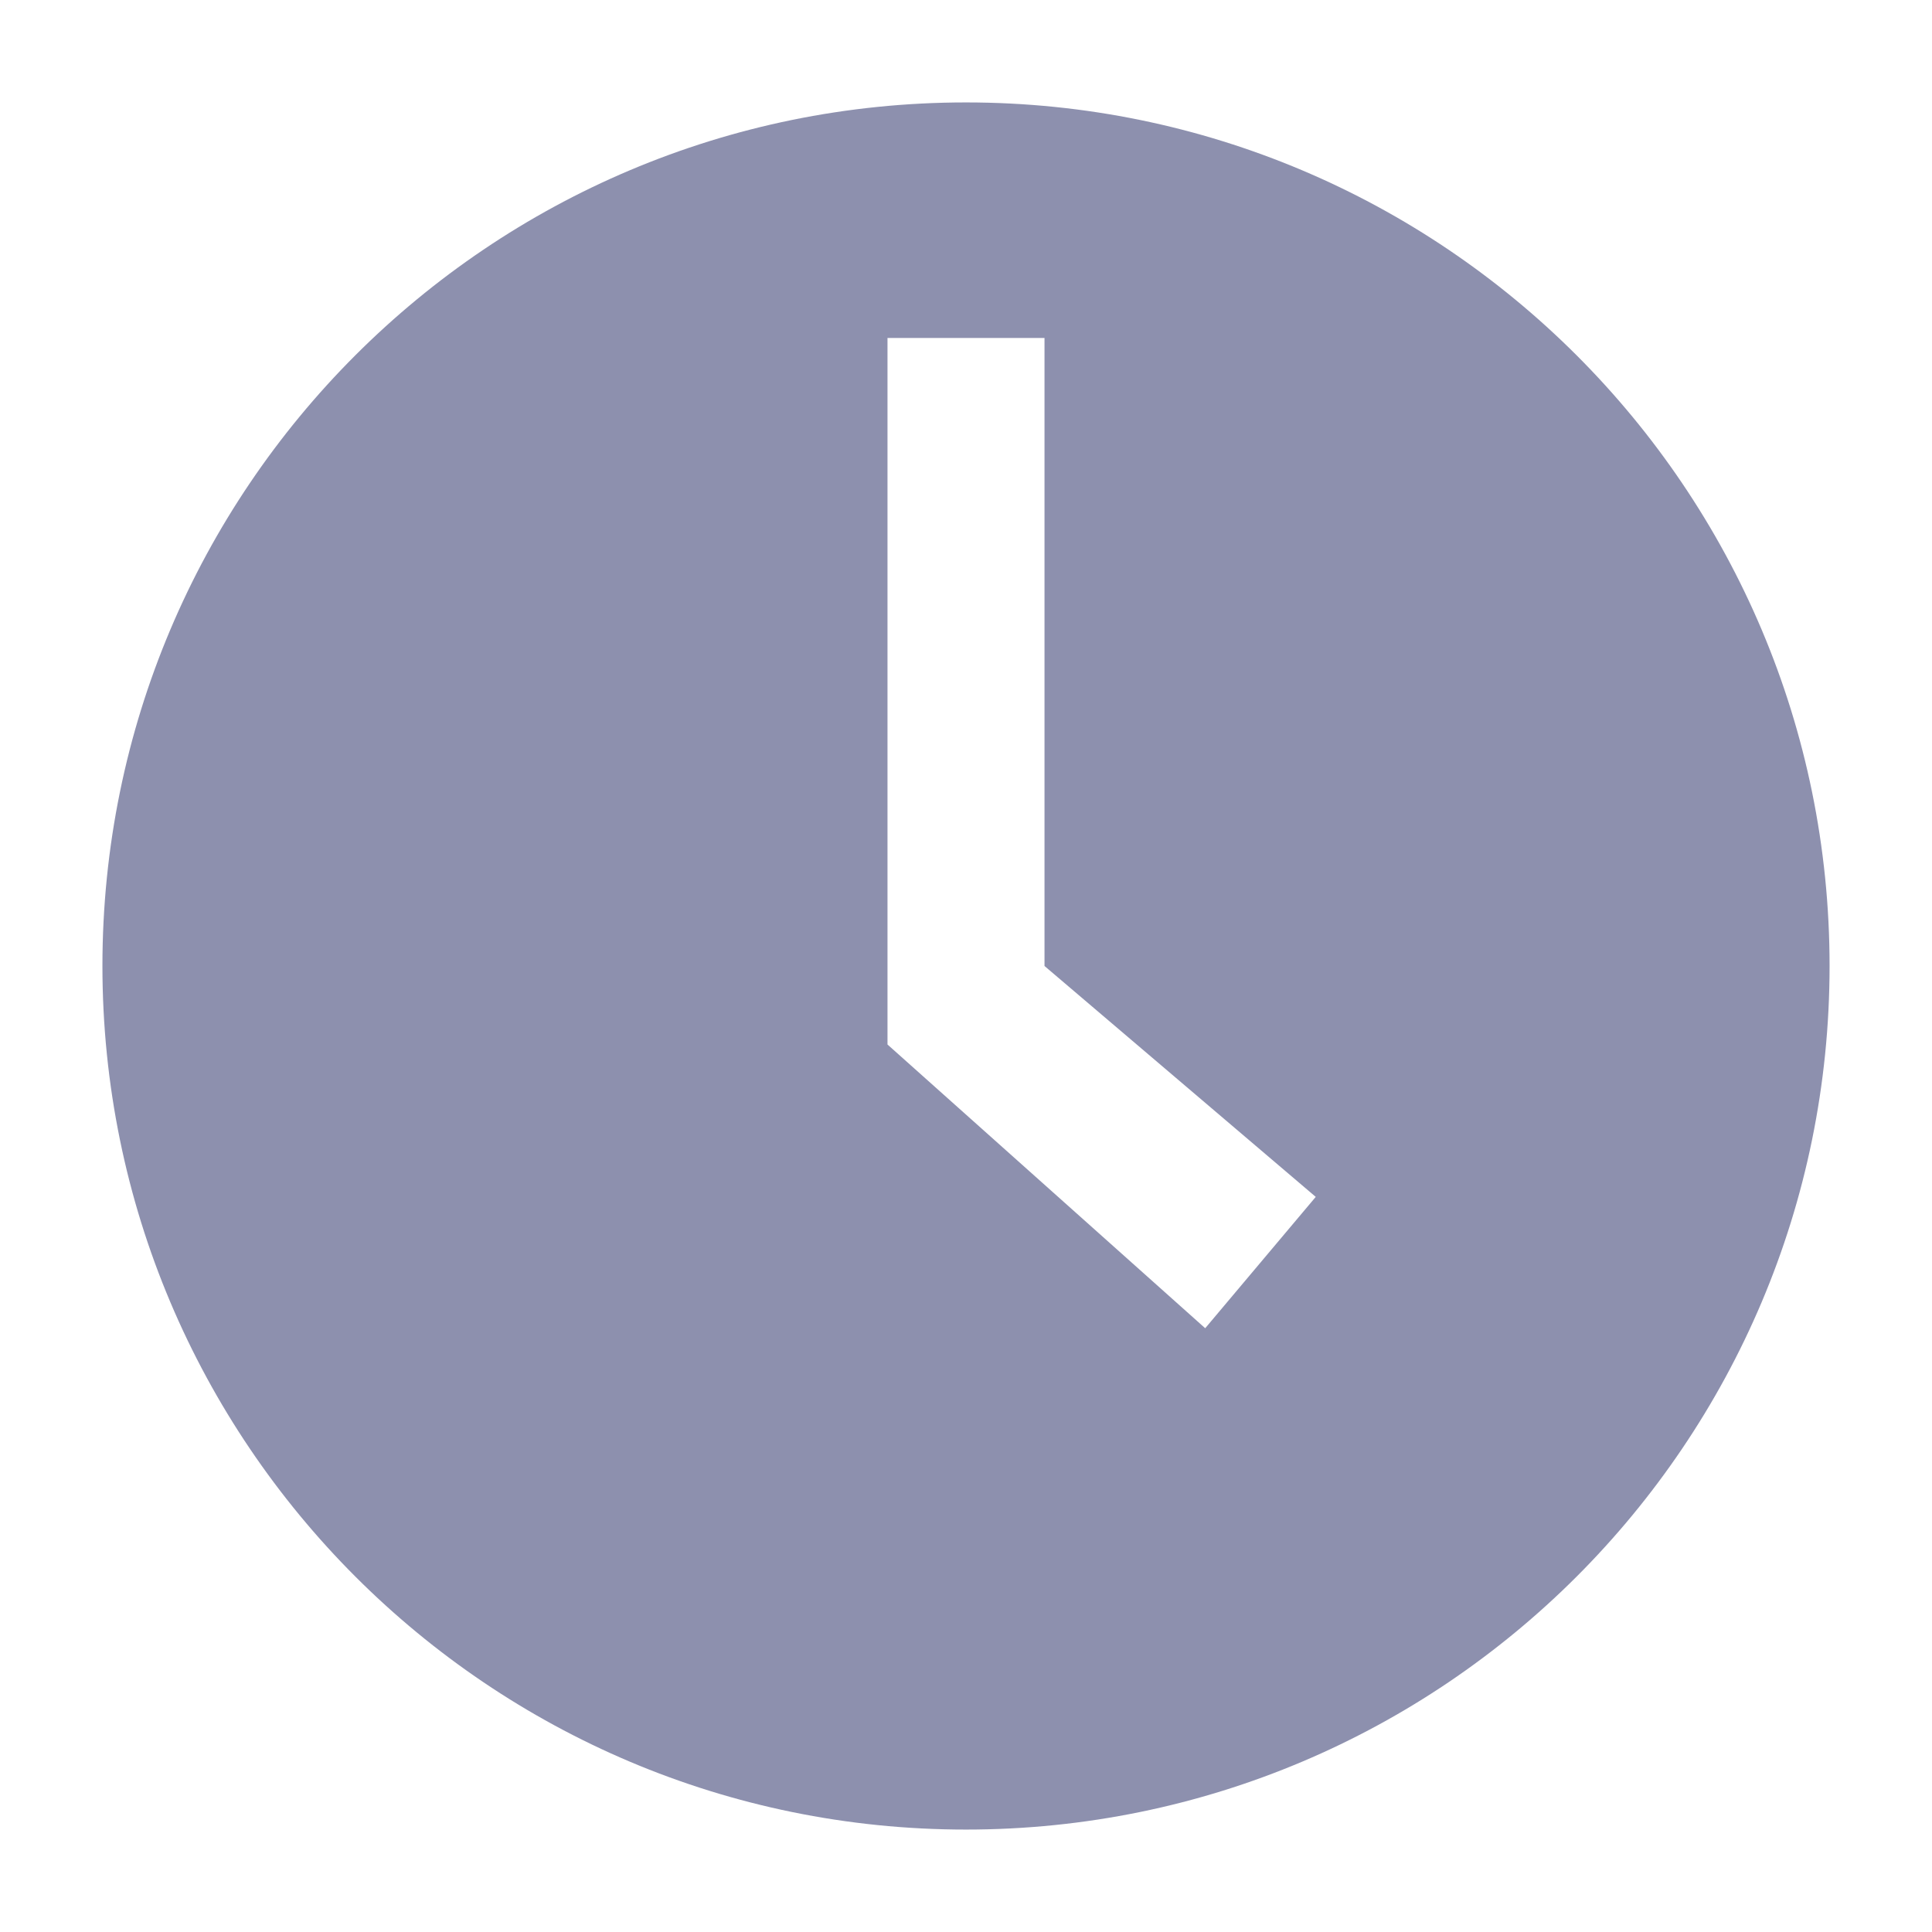
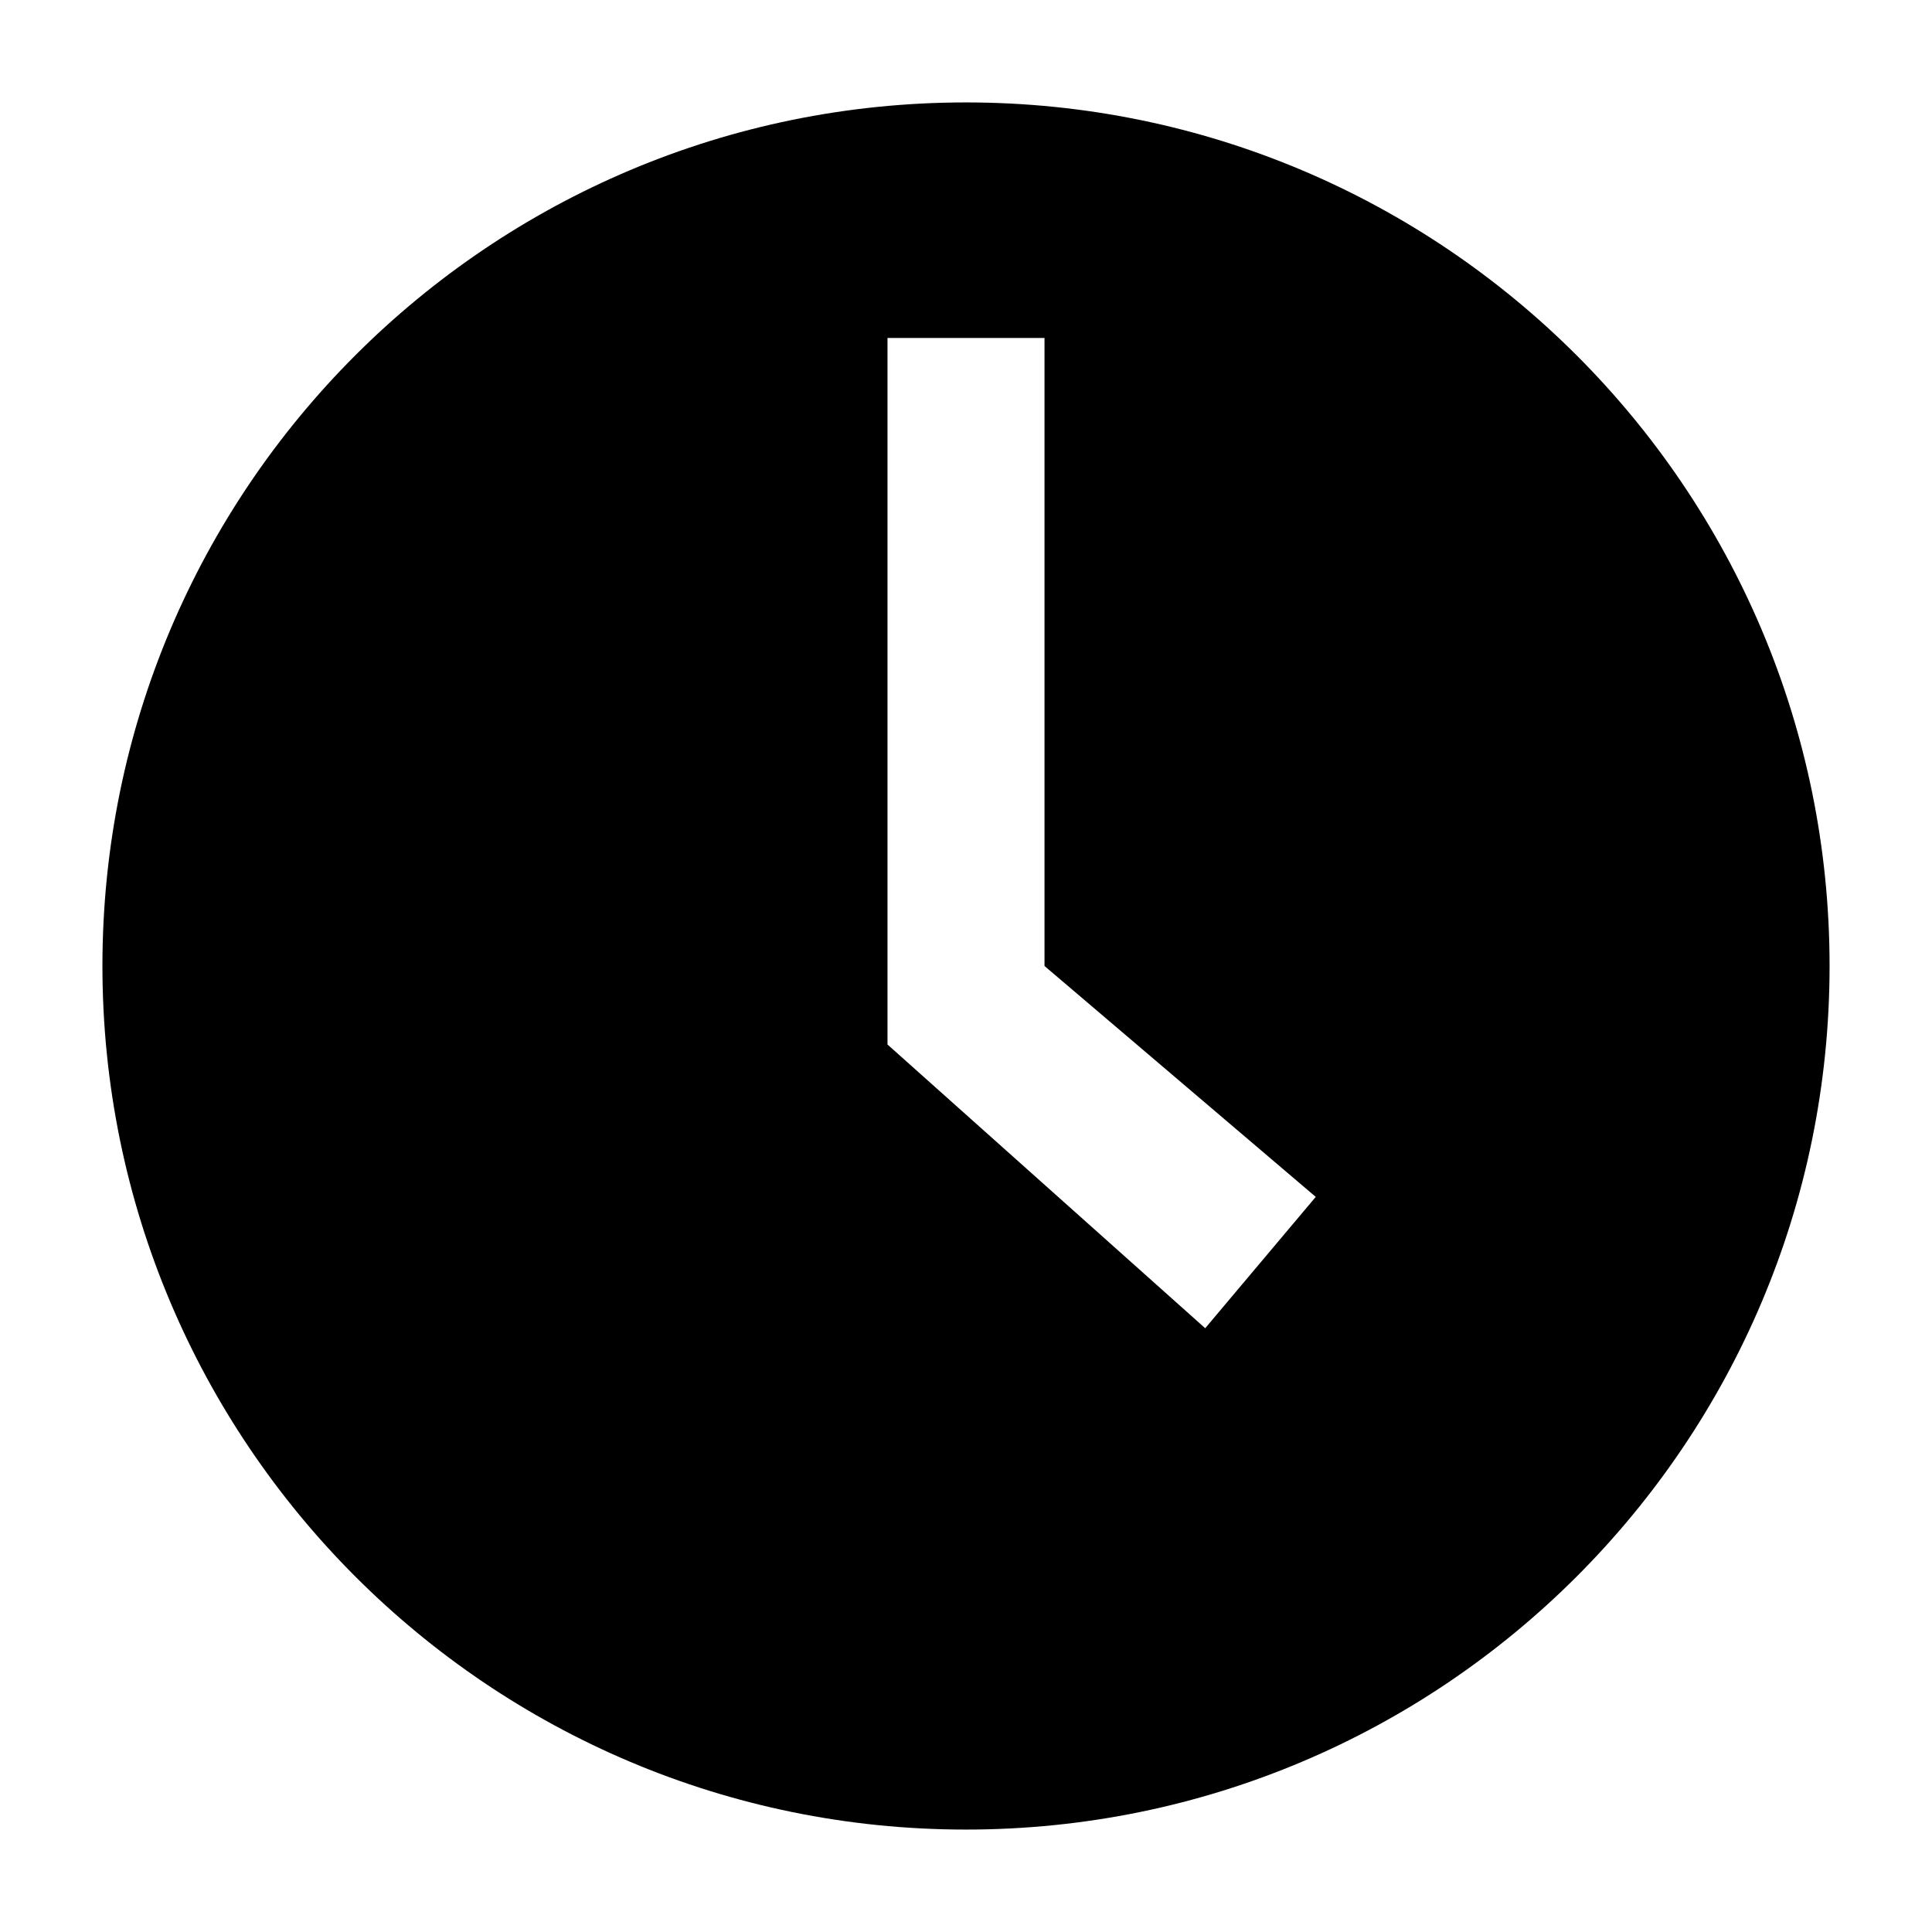
<svg xmlns="http://www.w3.org/2000/svg" t="1594127744405" class="icon" viewBox="0 0 1024 1024" version="1.1" p-id="3032" width="200" height="200">
  <defs>
    <style type="text/css" />
  </defs>
-   <path d="M512 54.288c-252.823 0-457.712 204.847-457.712 457.67 0 252.781 204.93 457.753 457.712 457.753s457.712-204.972 457.712-457.753c0-252.823-204.972-457.67-457.712-457.67zM638.786 703.989l-168.397-150.379v-374.492h83.22v332.881l143.763 122.375-58.588 69.614z" p-id="3033" fill="#8D90AE" />
+   <path d="M512 54.288c-252.823 0-457.712 204.847-457.712 457.67 0 252.781 204.93 457.753 457.712 457.753s457.712-204.972 457.712-457.753c0-252.823-204.972-457.67-457.712-457.67zM638.786 703.989l-168.397-150.379v-374.492h83.22v332.881l143.763 122.375-58.588 69.614z" p-id="3033" fill="" />
</svg>
